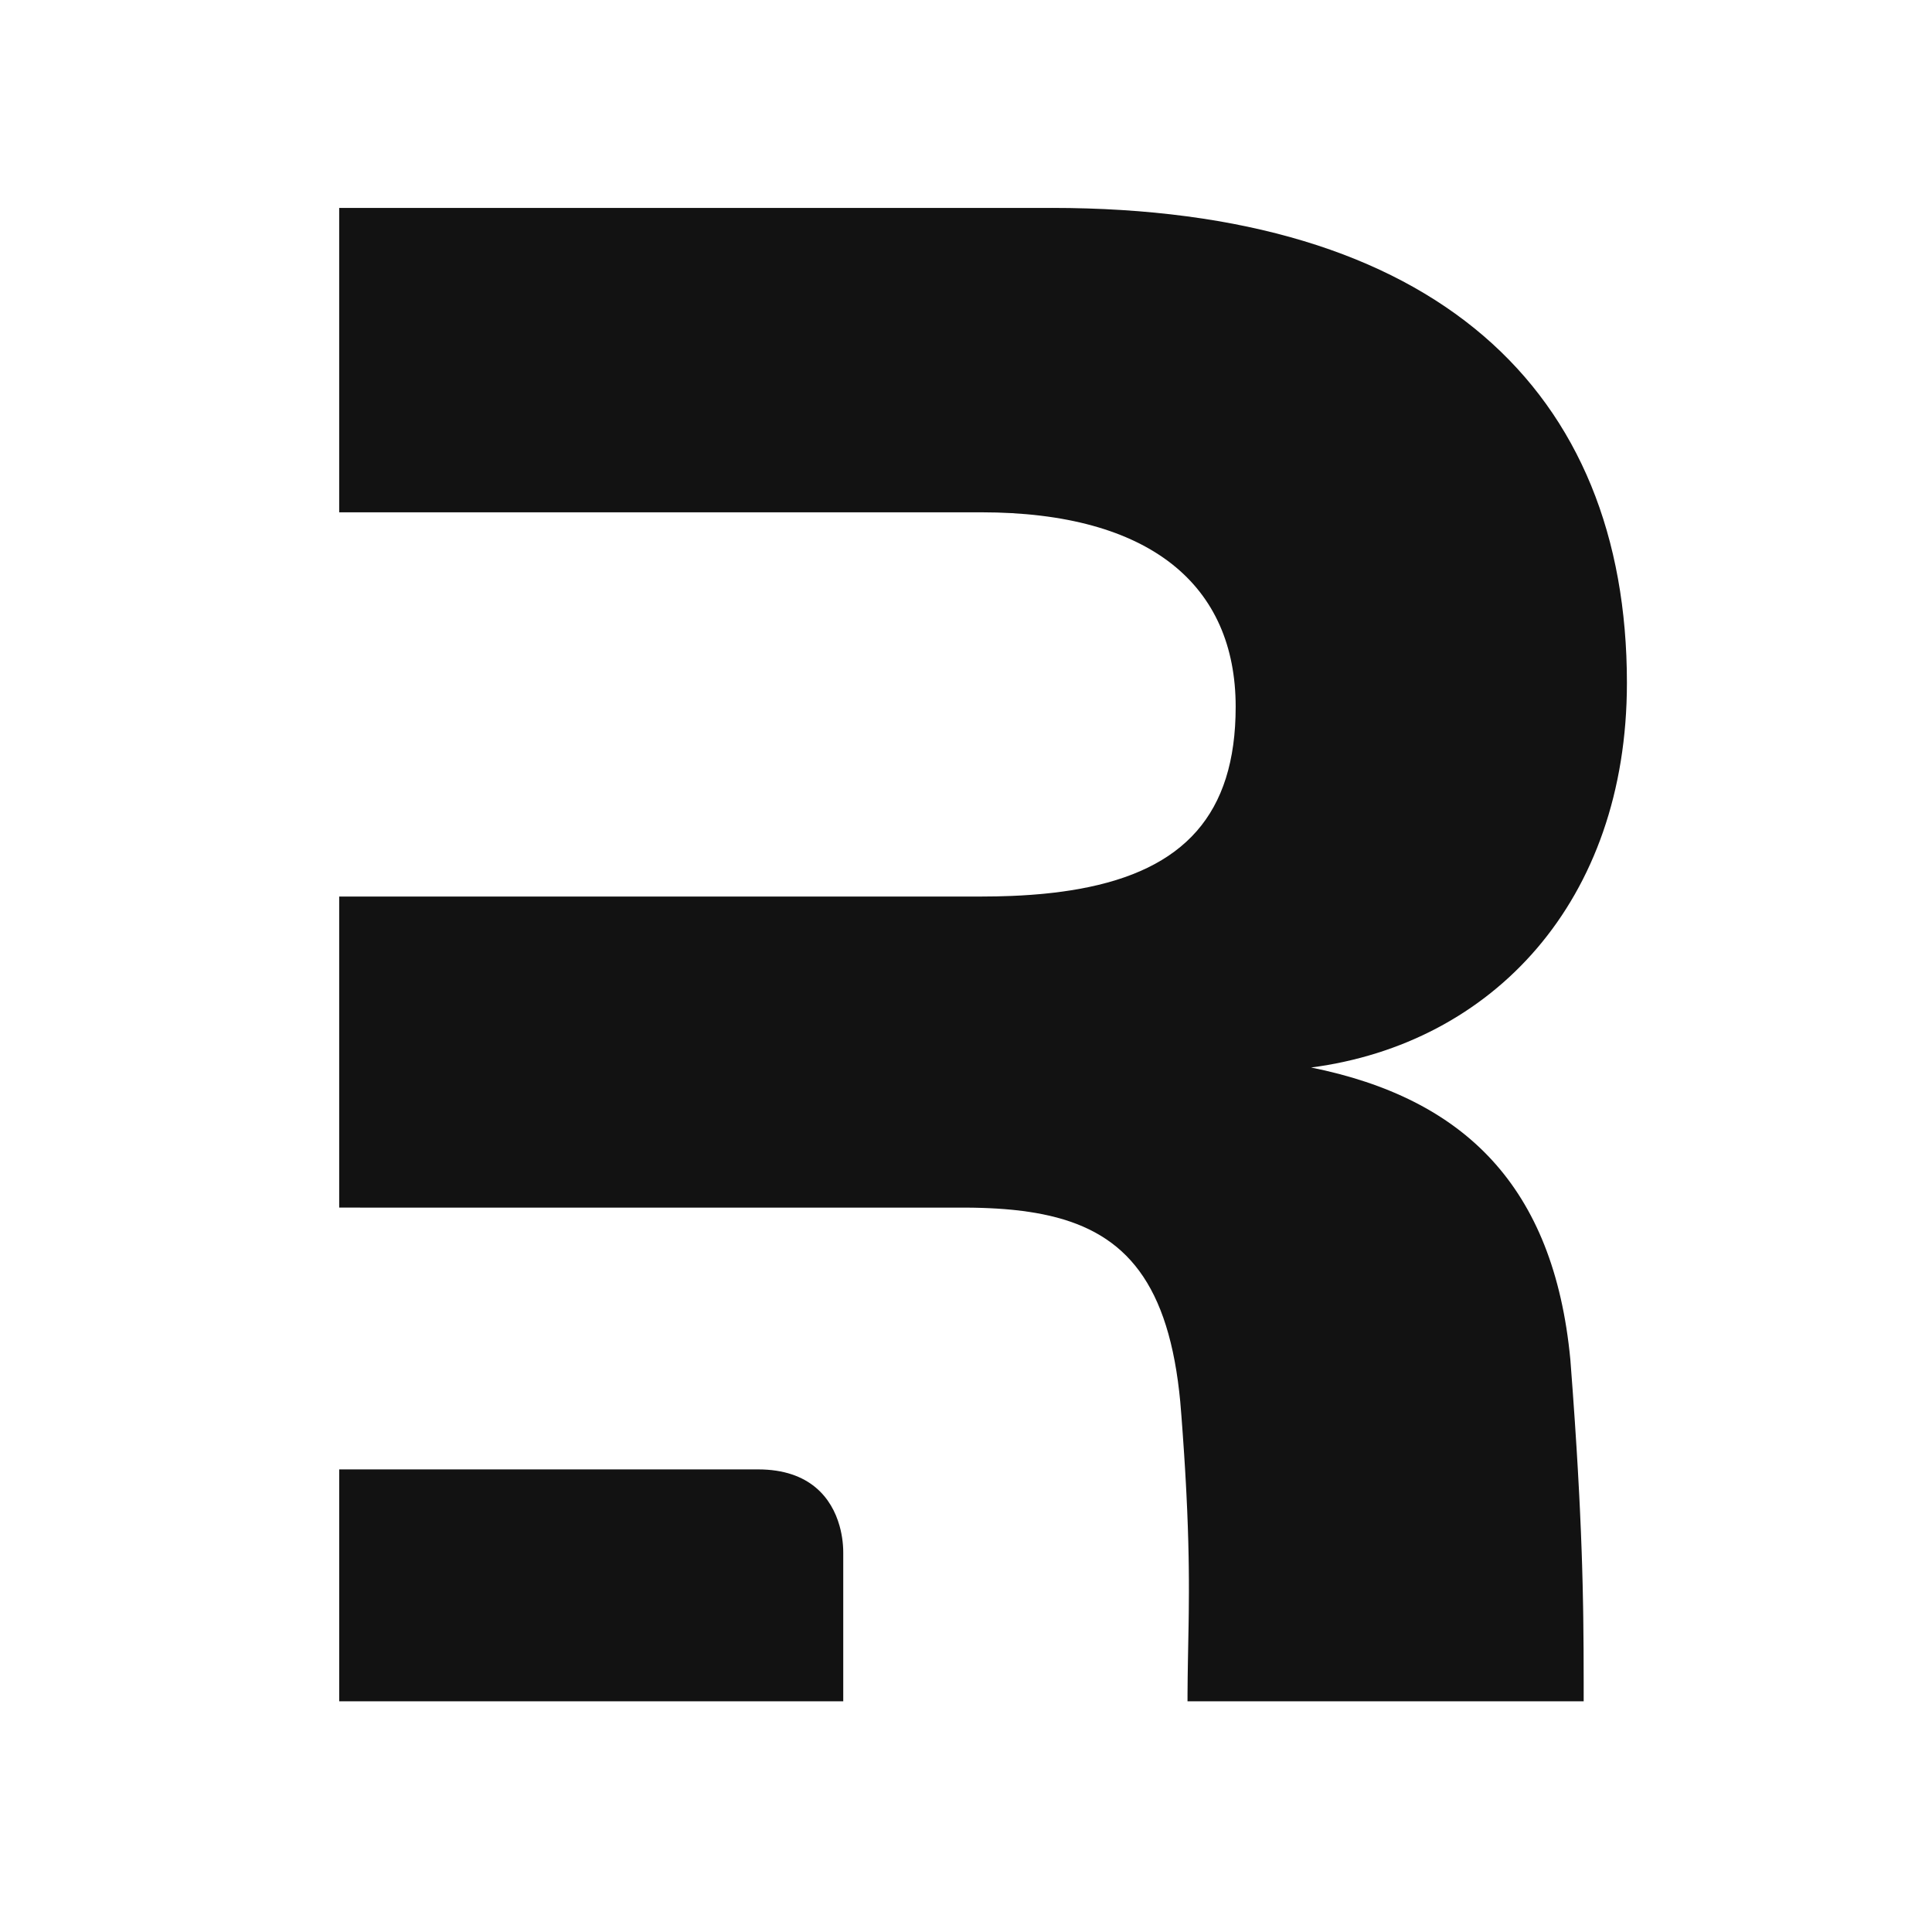
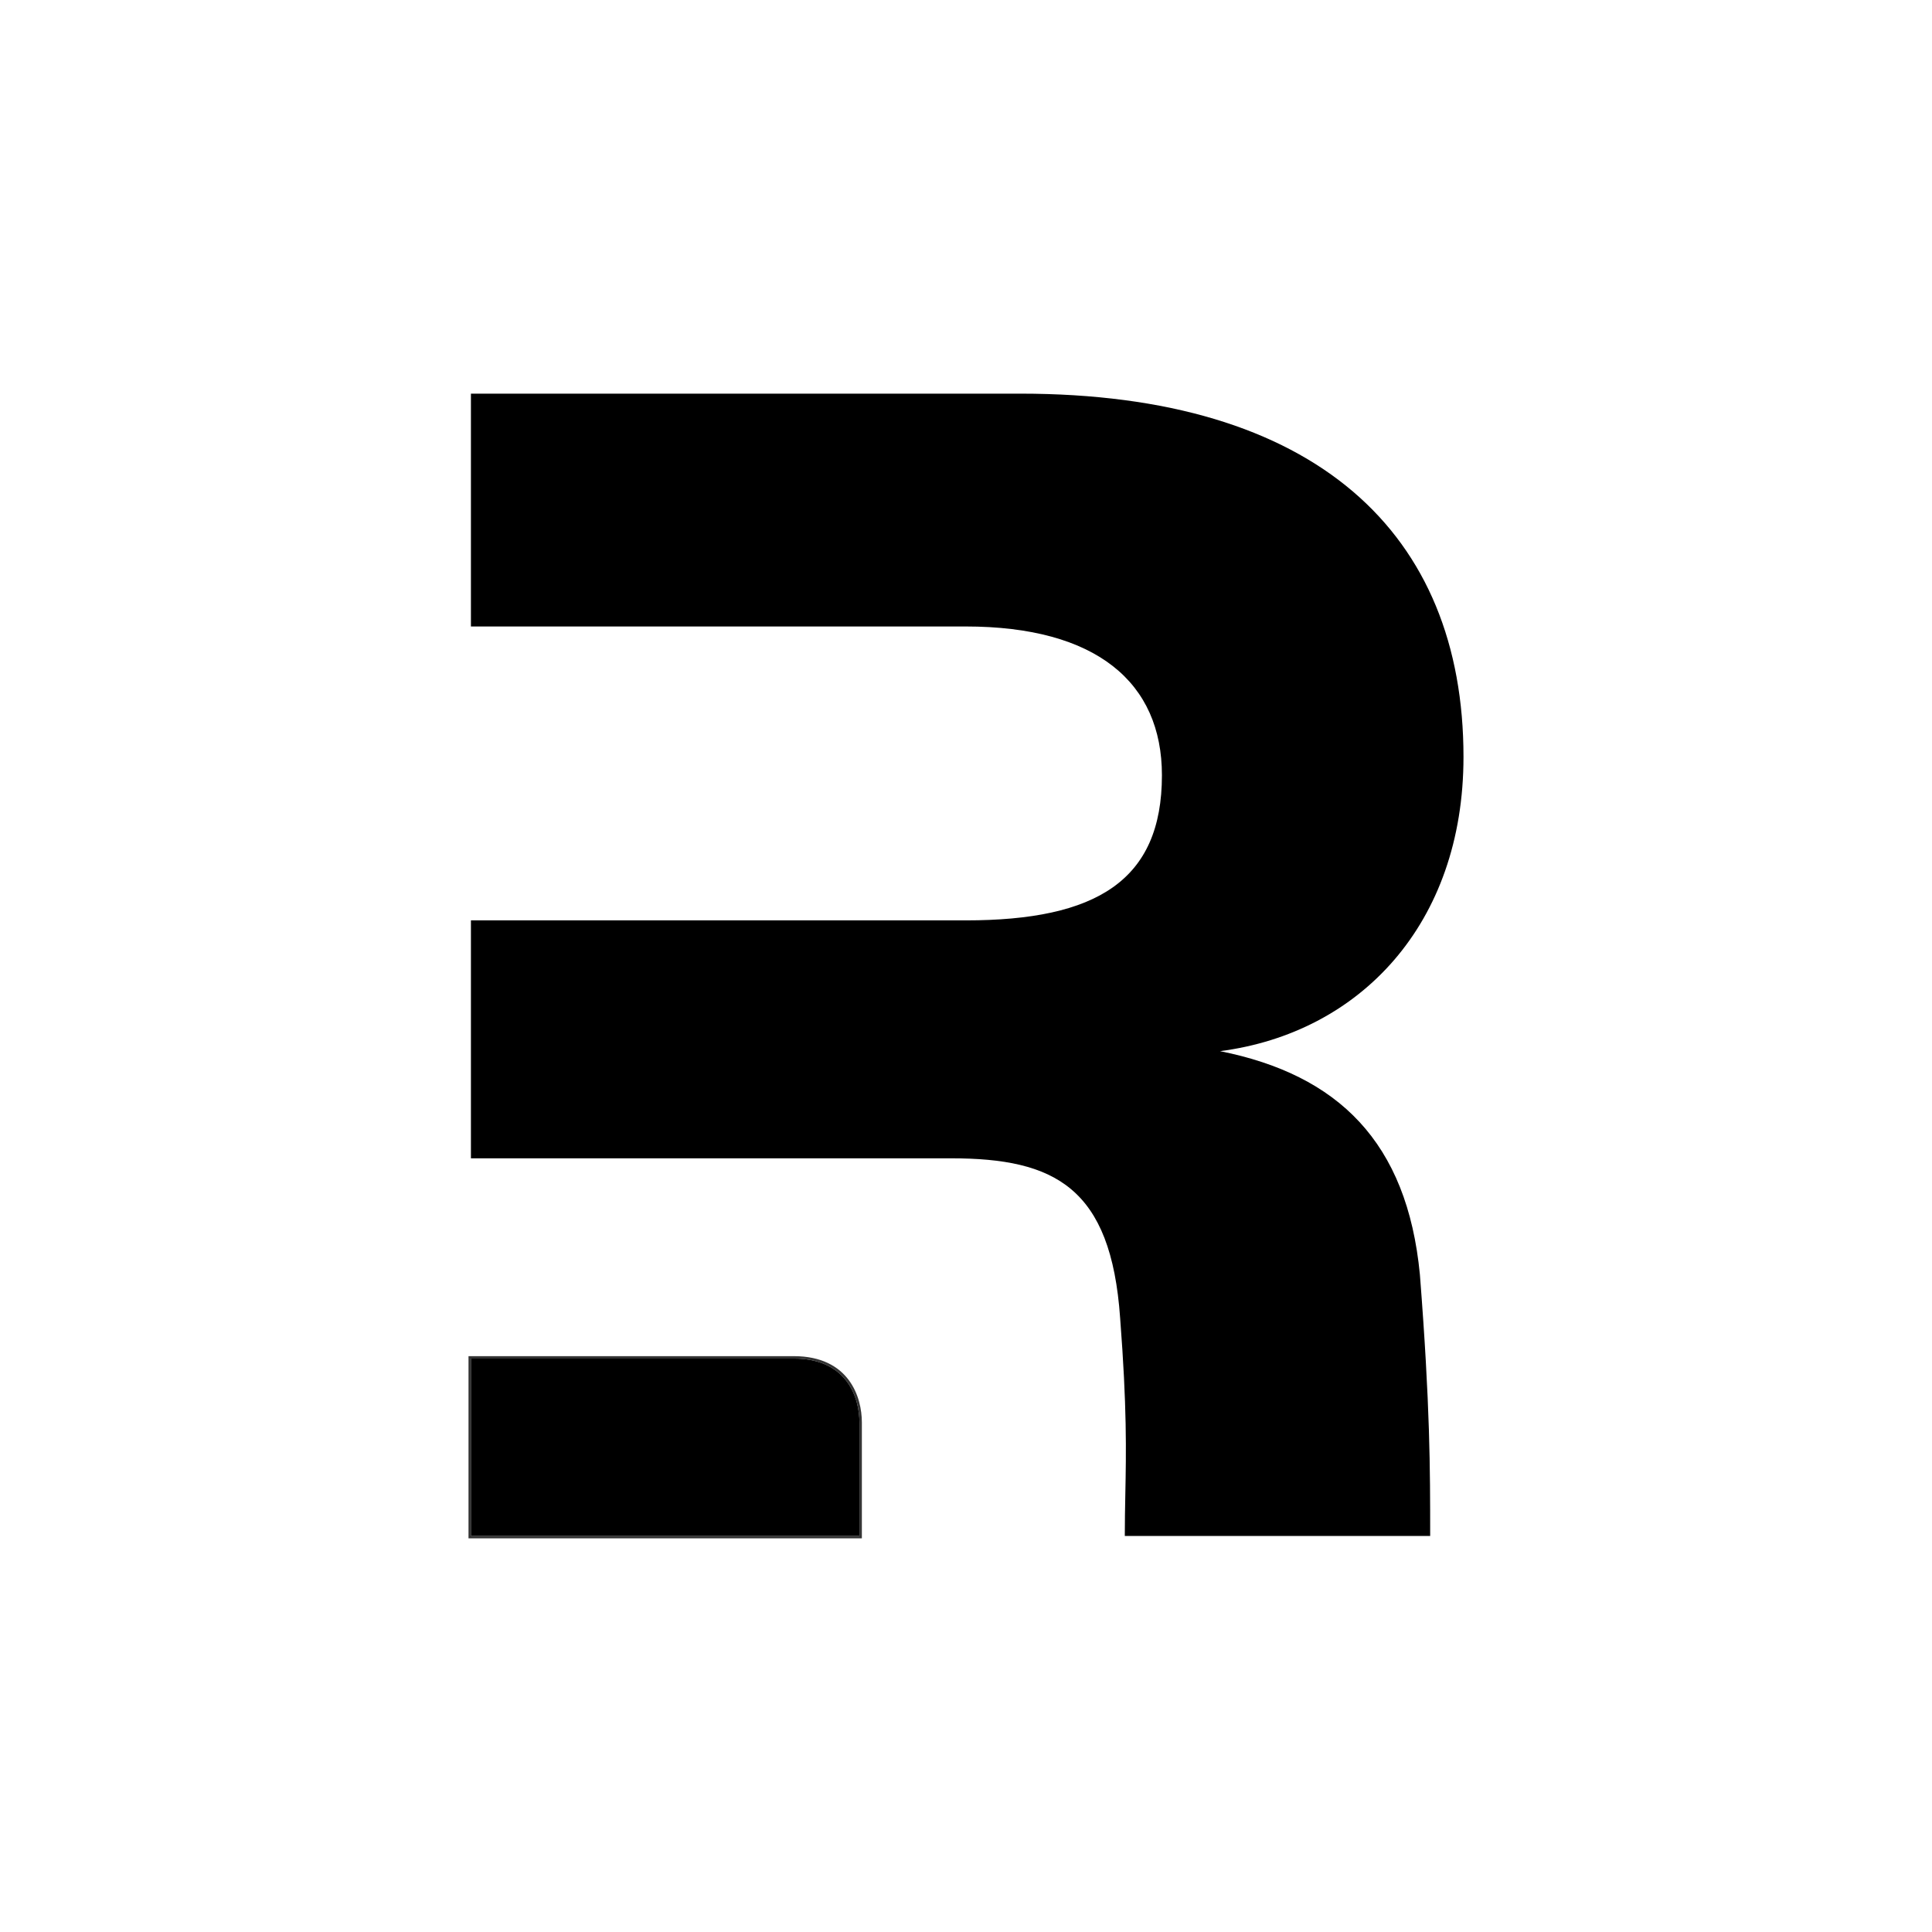
- <svg xmlns="http://www.w3.org/2000/svg" width="453.098" height="453.098" xml:space="preserve" version="1.1">
-   <g>
-     <g id="svg_3" />
-     <g id="svg_4" />
-     <g id="svg_5" />
-     <g id="svg_6" />
-     <g id="svg_7" />
-     <g id="svg_8" />
-     <g id="svg_9" />
-     <g id="svg_10" />
-     <g id="svg_11" />
-     <g id="svg_12" />
-     <g id="svg_13" />
-     <g id="svg_14" />
-     <g id="svg_15" />
-     <g id="svg_16" />
-     <g id="svg_17" />
-     <g stroke="null" id="svg_1">
-       <g stroke="null" id="svg_2" fill="none" fill-rule="evenodd">
-         <path stroke="null" id="svg_18" d="m246.681,48.759c90.096,0 134.868,42.881 134.868,111.379c0,51.234 -31.506,84.647 -74.067,90.216c35.928,7.24 56.931,27.845 60.801,68.498l0.56,7.476l0.489,6.989l0.422,6.538l0.293,4.93l0.315,5.816l0.163,3.319l0.233,5.273l0.188,4.98l0.093,2.863l0.126,4.587l0.109,5.245l0.039,2.534l0.071,7.344l0.023,7.664l0.001,4.582l-92.91,0l0.005,-1.911l0,0l0.033,-3.712l0,0l0.055,-3.616l0.161,-8.758l0.041,-2.936l0.032,-4.604l0,0l-0.004,-2.944l-0.027,-3.087l-0.038,-2.423l-0.076,-3.393l-0.11,-3.598l-0.148,-3.825l-0.19,-4.075l-0.112,-2.139l-0.19,-3.342l-0.219,-3.511l-0.339,-4.96l-0.292,-3.942c-0.084,-1.216 -0.181,-2.403 -0.291,-3.562l-0.238,-2.281c-3.068,-26.929 -13.75,-37.936 -32.044,-41.607l-1.542,-0.289c-1.04,-0.182 -2.103,-0.341 -3.19,-0.481l-1.648,-0.194c-0.278,-0.03 -0.557,-0.058 -0.837,-0.086l-1.701,-0.15l0,0l-1.736,-0.122l0,0l-1.771,-0.095l0,0l-1.787,-0.069l-1.821,-0.045l-1.856,-0.022l0,0l-147.07,-0.003l0,-72.952l150.551,0c2.462,0 4.847,-0.047 7.157,-0.142l2.284,-0.111l0,0l2.233,-0.144l0,0l2.182,-0.177c0.36,-0.032 0.717,-0.066 1.072,-0.101l2.106,-0.228c1.387,-0.163 2.741,-0.35 4.06,-0.559l1.954,-0.332c24.43,-4.429 36.645,-17.398 36.645,-42.704c0,-28.401 -19.897,-45.613 -59.694,-45.613l-150.551,0l0,-71.386l167.132,0zm-68.892,295.848c12.19,0 17.29,6.768 19.107,13.247l0.24,0.932l0,0l0.197,0.923l0.128,0.729l0.055,0.36l0.092,0.711l0.069,0.697l0.026,0.342l0.038,0.67l0.011,0.328l0.009,0.639l0,34.807l-118.211,0l0,-54.385l98.24,0z" fill="#121212" fill-rule="nonzero" />
-       </g>
-     </g>
-   </g>
+ <svg xmlns="http://www.w3.org/2000/svg" width="800" height="800" viewBox="0 0 800 800" fill="none">
+   <path fill-rule="evenodd" clip-rule="evenodd" d="M587.947 527.768C592.201 582.418 592.201 608.036 592.201 636H465.756C465.756 629.909 465.865 624.337 465.975 618.687C466.317 601.123 466.674 582.807 463.828 545.819C460.067 491.667 436.748 479.634 393.871 479.634H355.883H195V381.109H399.889C454.049 381.109 481.13 364.633 481.13 321.011C481.13 282.654 454.049 259.41 399.889 259.41H195V163H422.456C545.069 163 606 220.912 606 313.42C606 382.613 563.123 427.739 505.201 435.26C554.096 445.037 582.681 472.865 587.947 527.768Z" fill="currentColor" />
+   <path d="M195 636V562.553H328.697C351.029 562.553 355.878 579.116 355.878 588.994V636H195Z" fill="currentColor" />
+   <path d="M194.5 636V636.5H195H355.878H356.378V636V588.994C356.378 583.988 355.152 577.26 351.063 571.77C346.955 566.255 340.004 562.053 328.697 562.053H195H194.5V562.553V636Z" stroke="currentColor" stroke-opacity="0.8" />
</svg>
